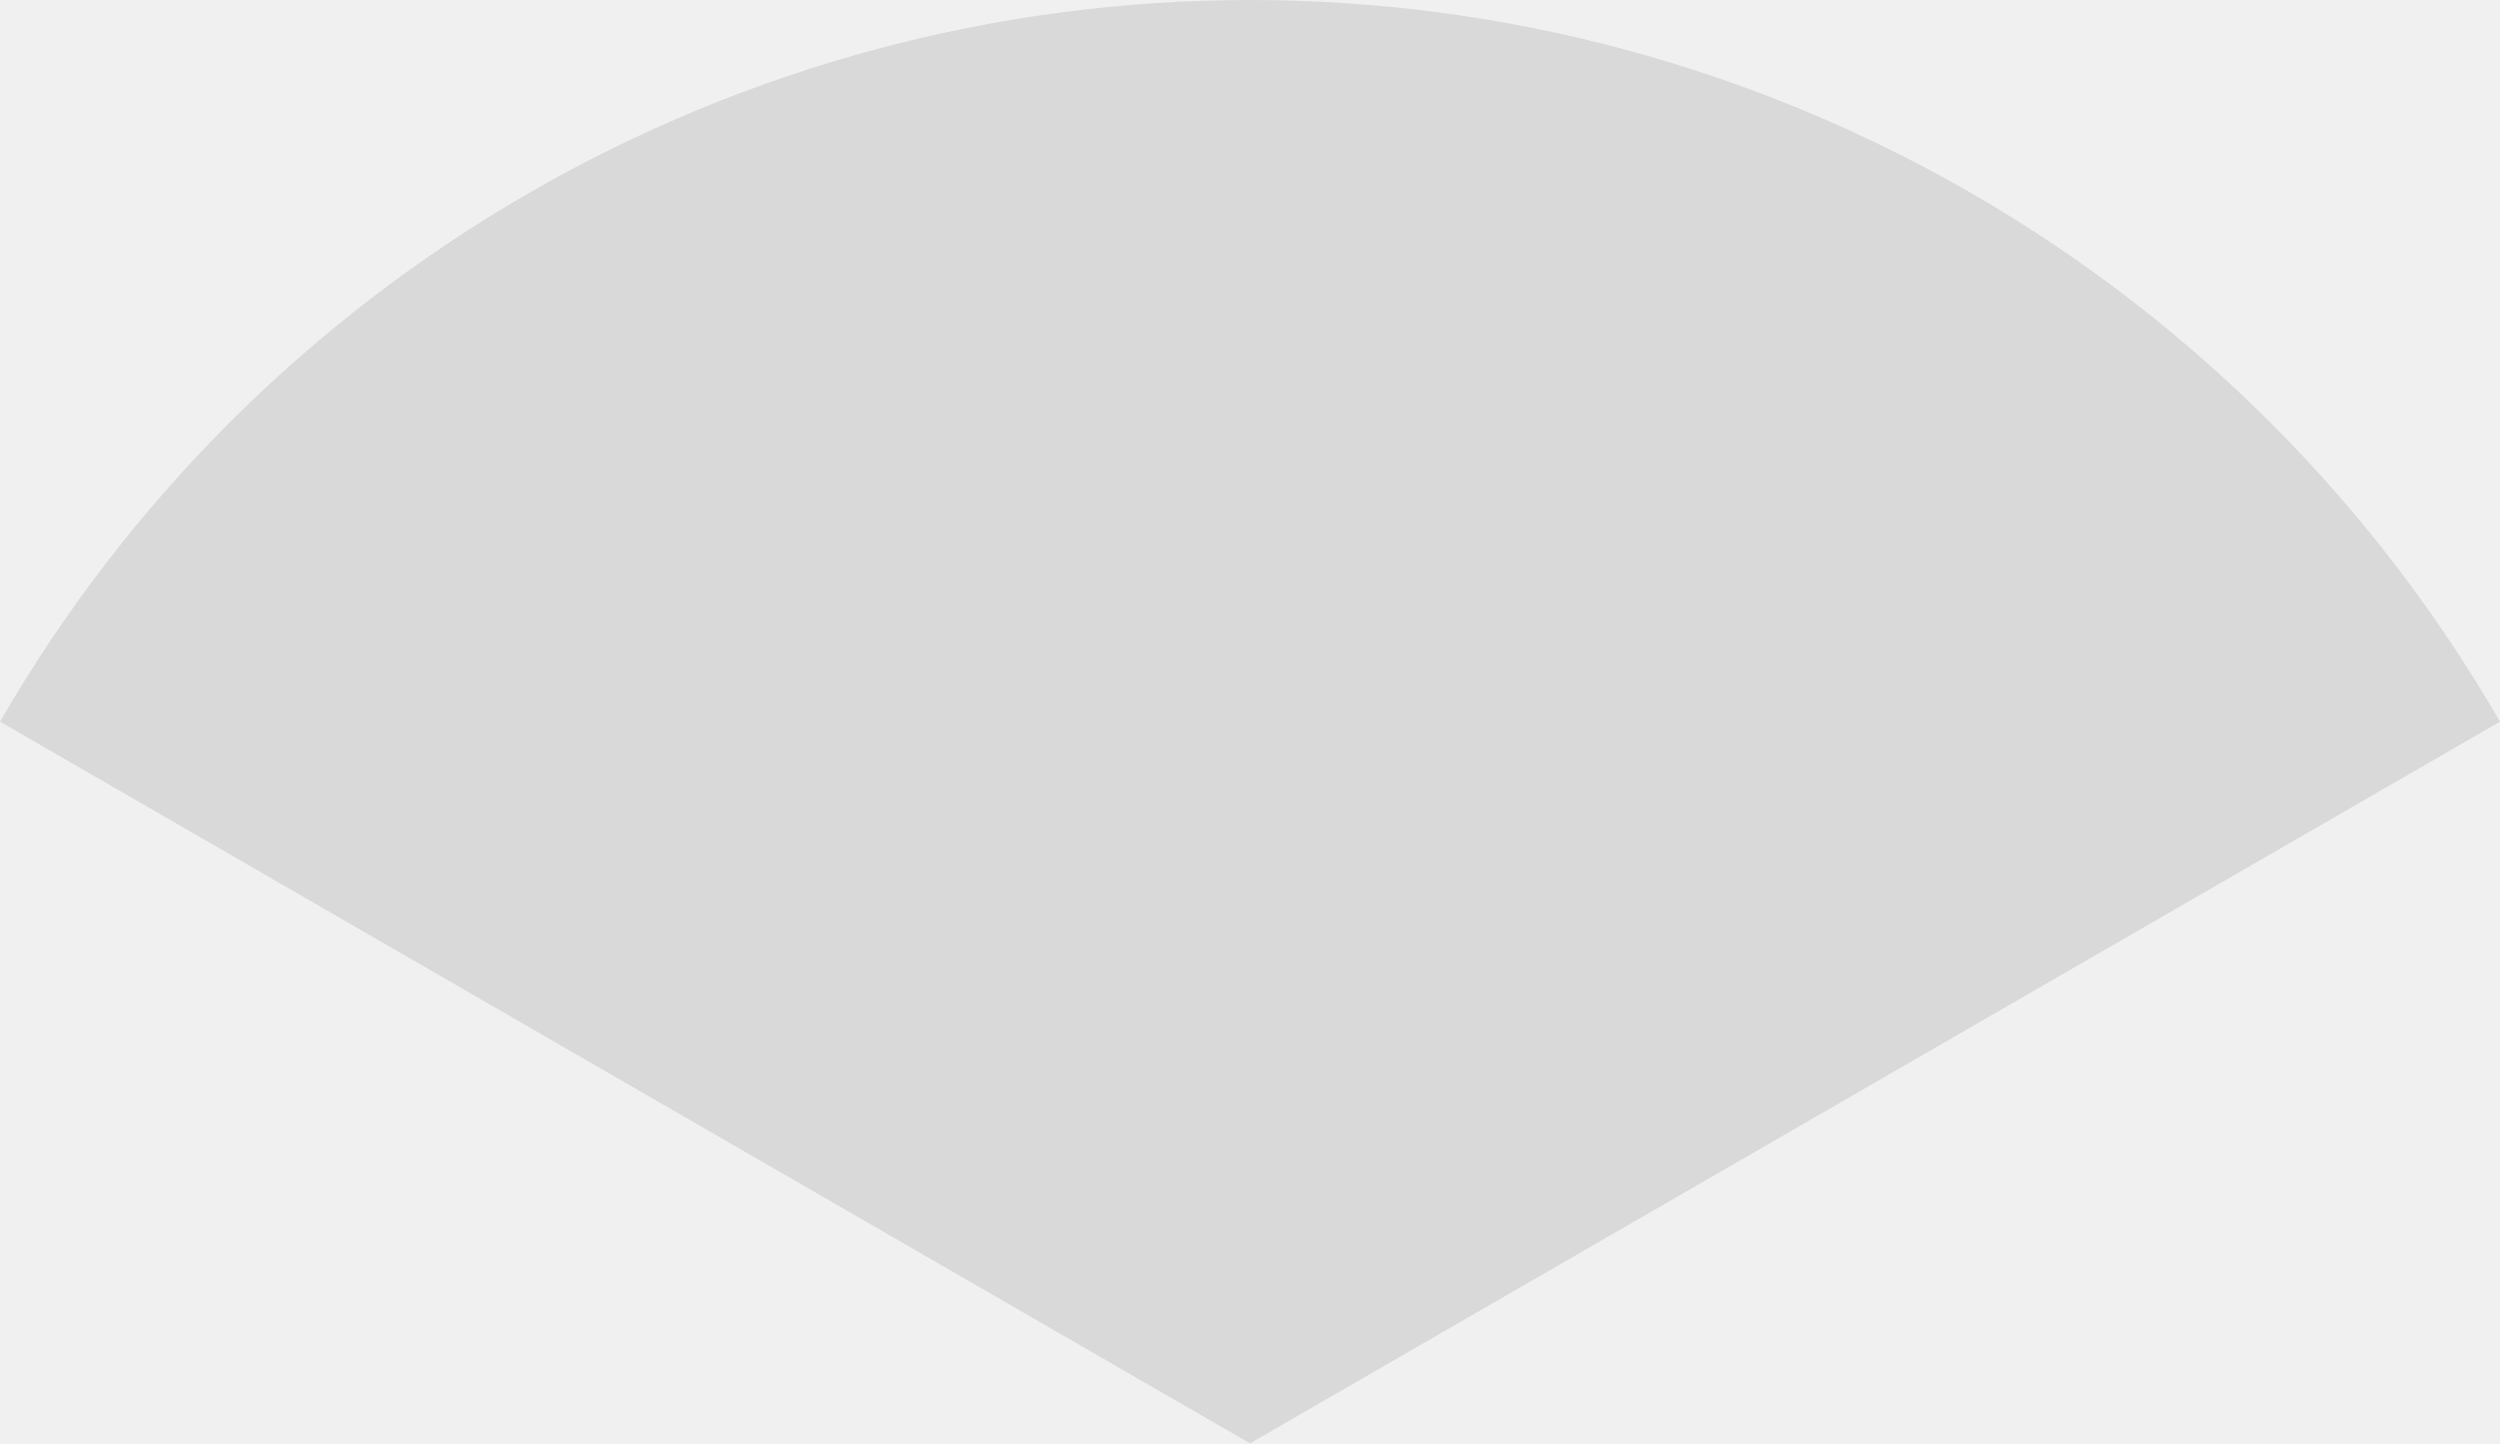
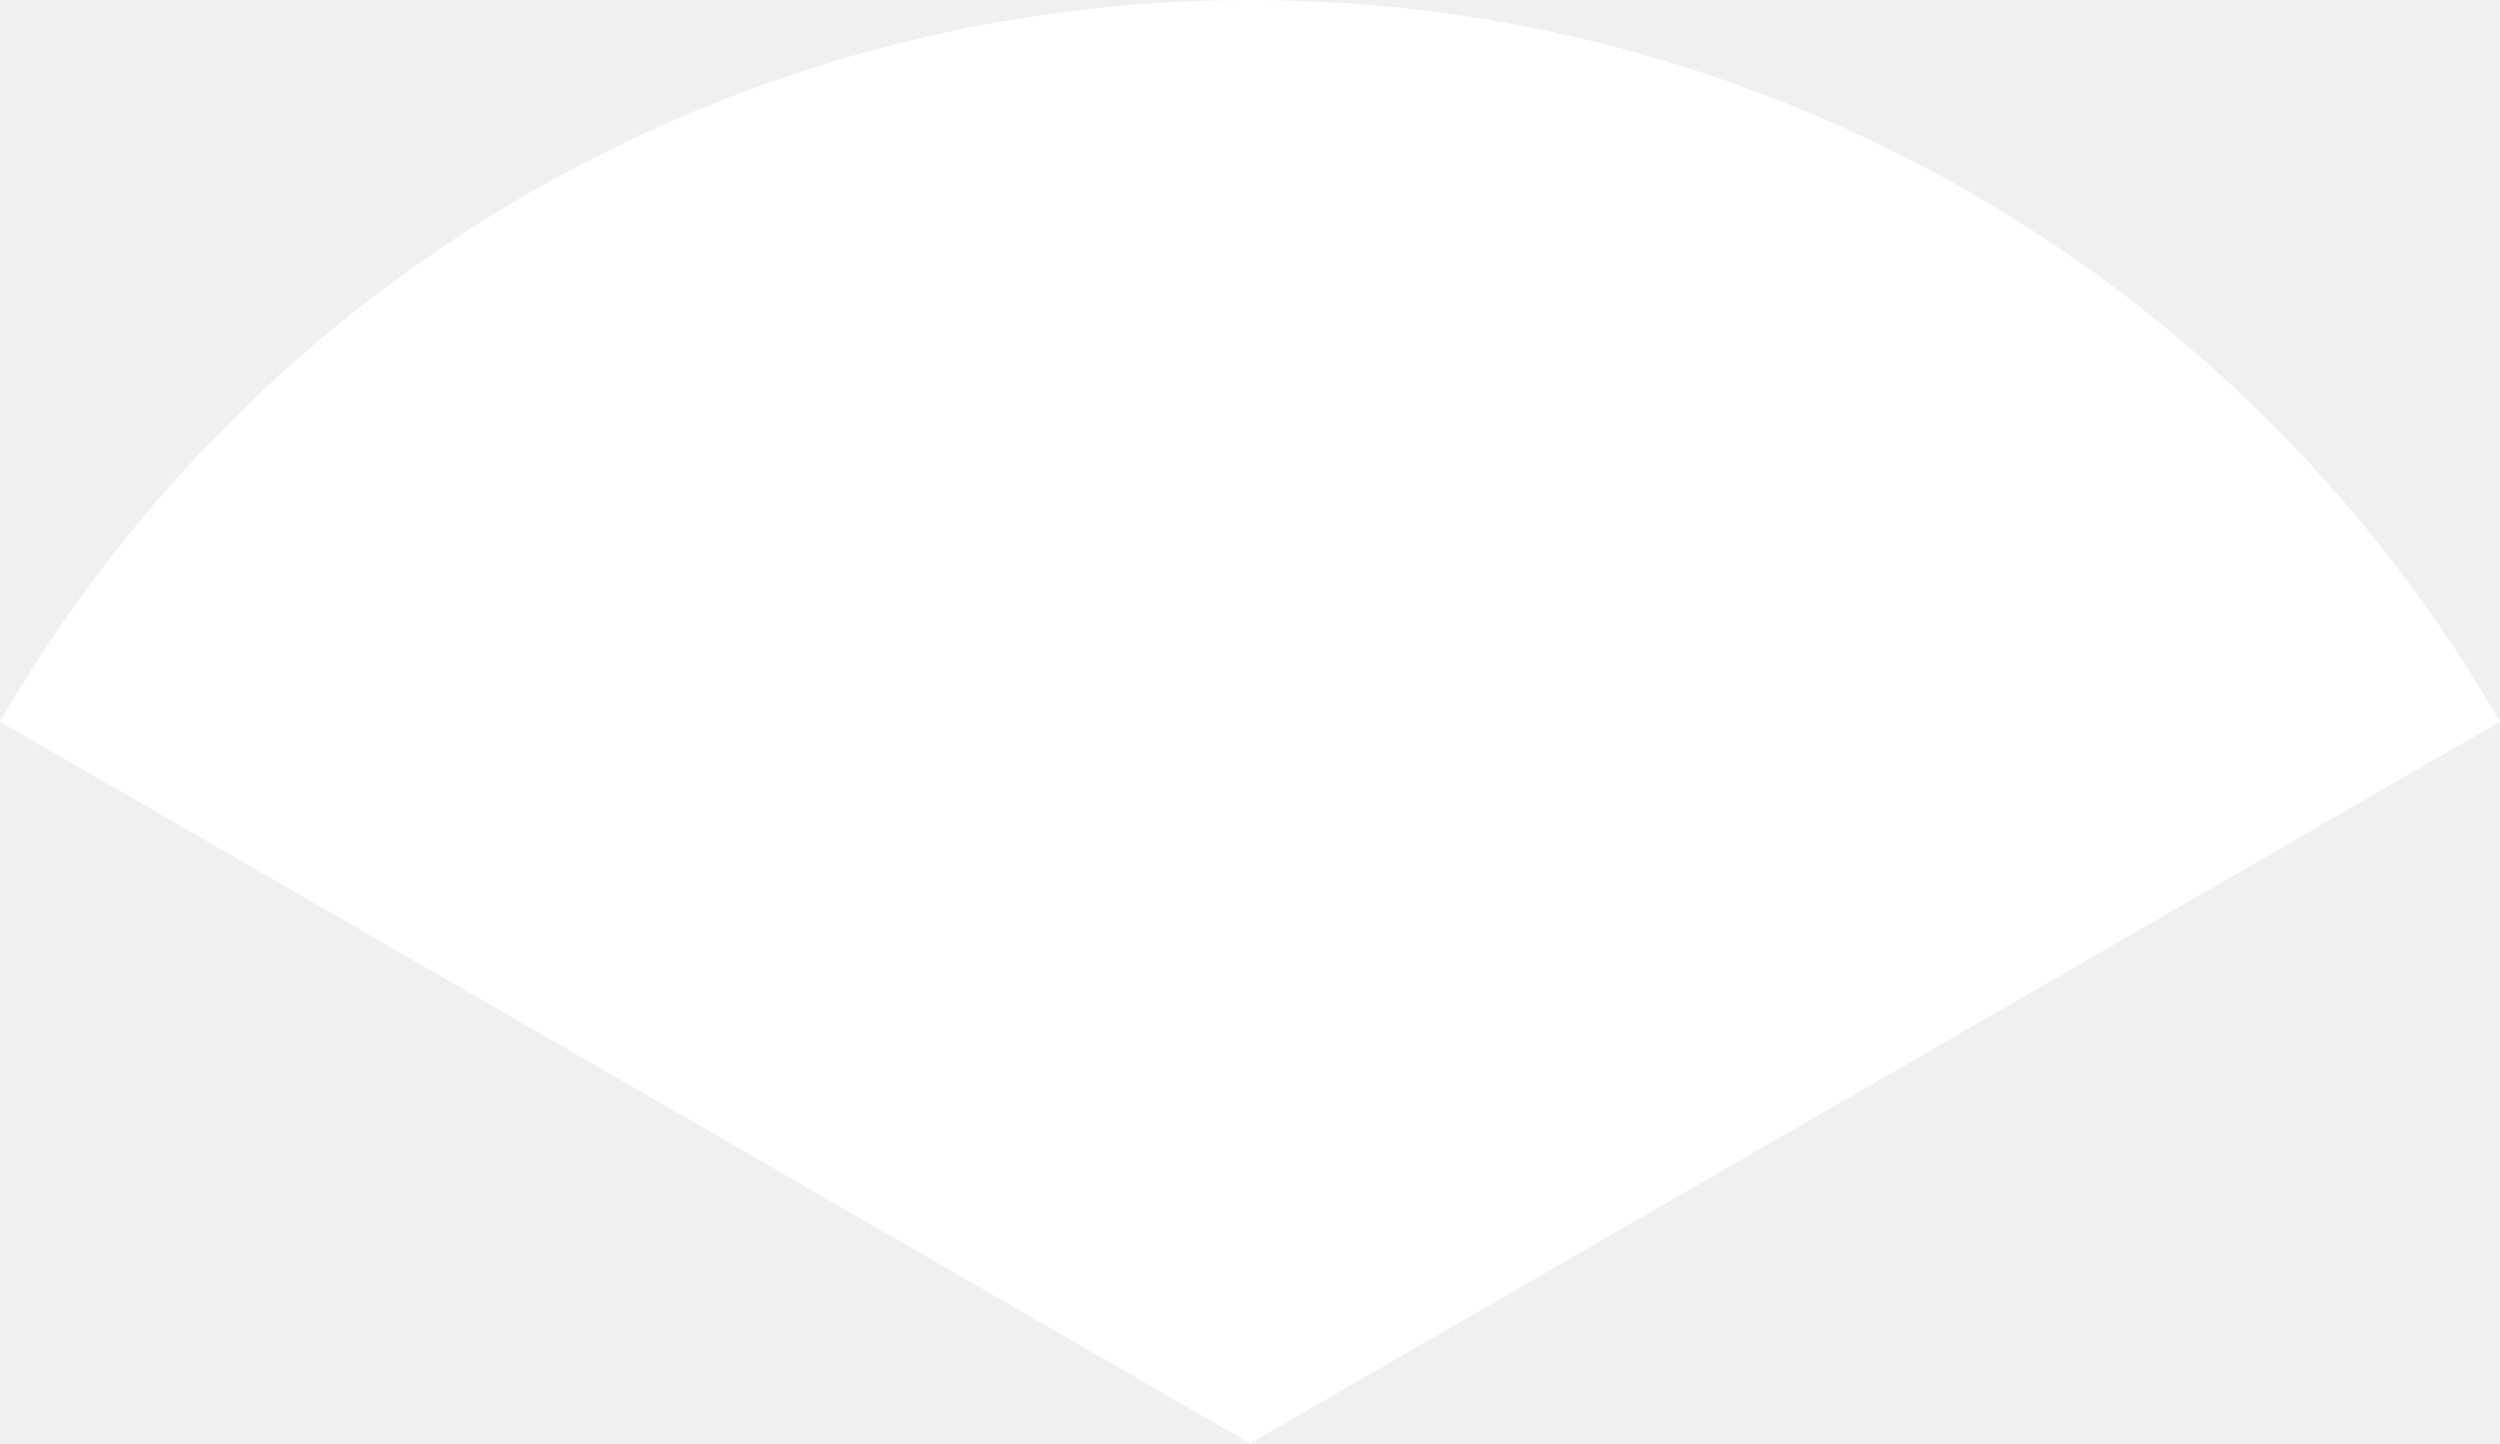
<svg xmlns="http://www.w3.org/2000/svg" preserveAspectRatio="none" overflow="visible" style="display: block;" width="55.426" height="32" viewBox="0 0 55.426 32" fill="none">
-   <path d="M55.426 16C52.617 11.135 48.577 7.096 43.713 4.287C38.848 1.479 33.33 -1.27225e-06 27.713 0C22.096 1.27226e-06 16.577 1.479 11.713 4.287C6.848 7.096 2.809 11.135 1.80822e-07 16L27.713 32L55.426 16Z" fill="#D9D9D9" />
+   <path d="M55.426 16C52.617 11.135 48.577 7.096 43.713 4.287C38.848 1.479 33.33 -1.27225e-06 27.713 0C22.096 1.27226e-06 16.577 1.479 11.713 4.287C6.848 7.096 2.809 11.135 1.80822e-07 16L27.713 32L55.426 16Z" fill="#FFFFFF" />
</svg>
